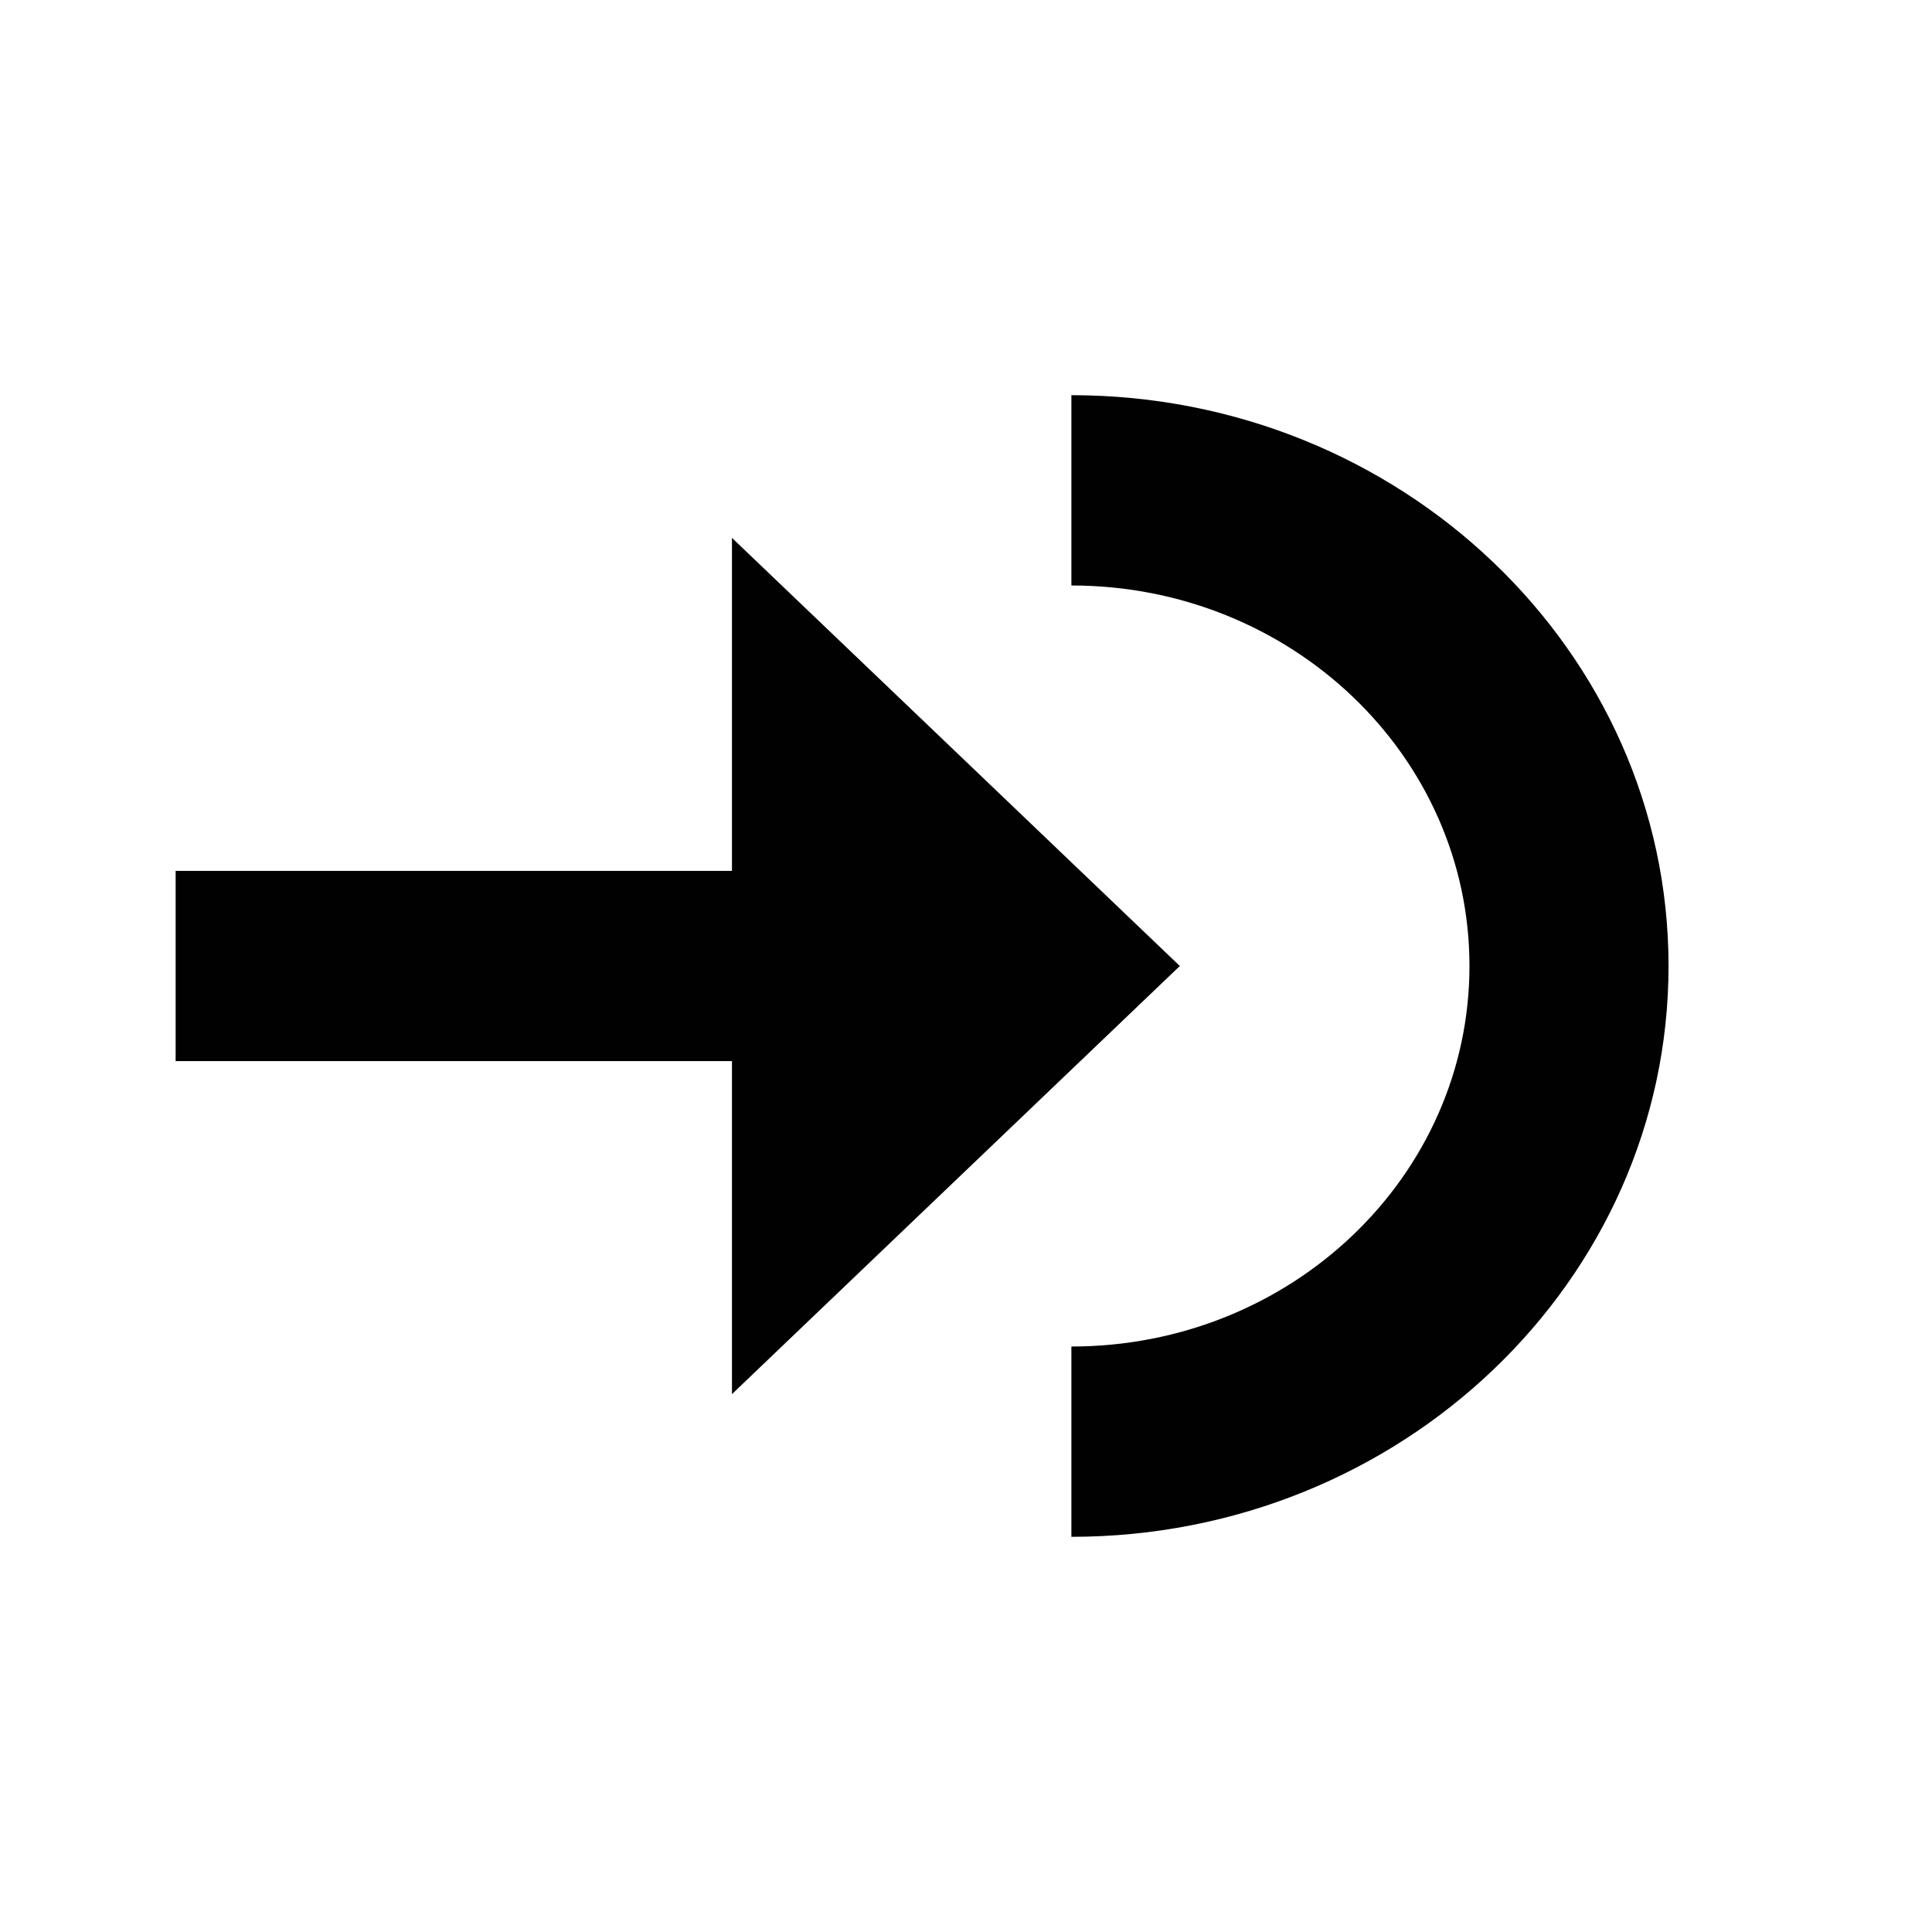
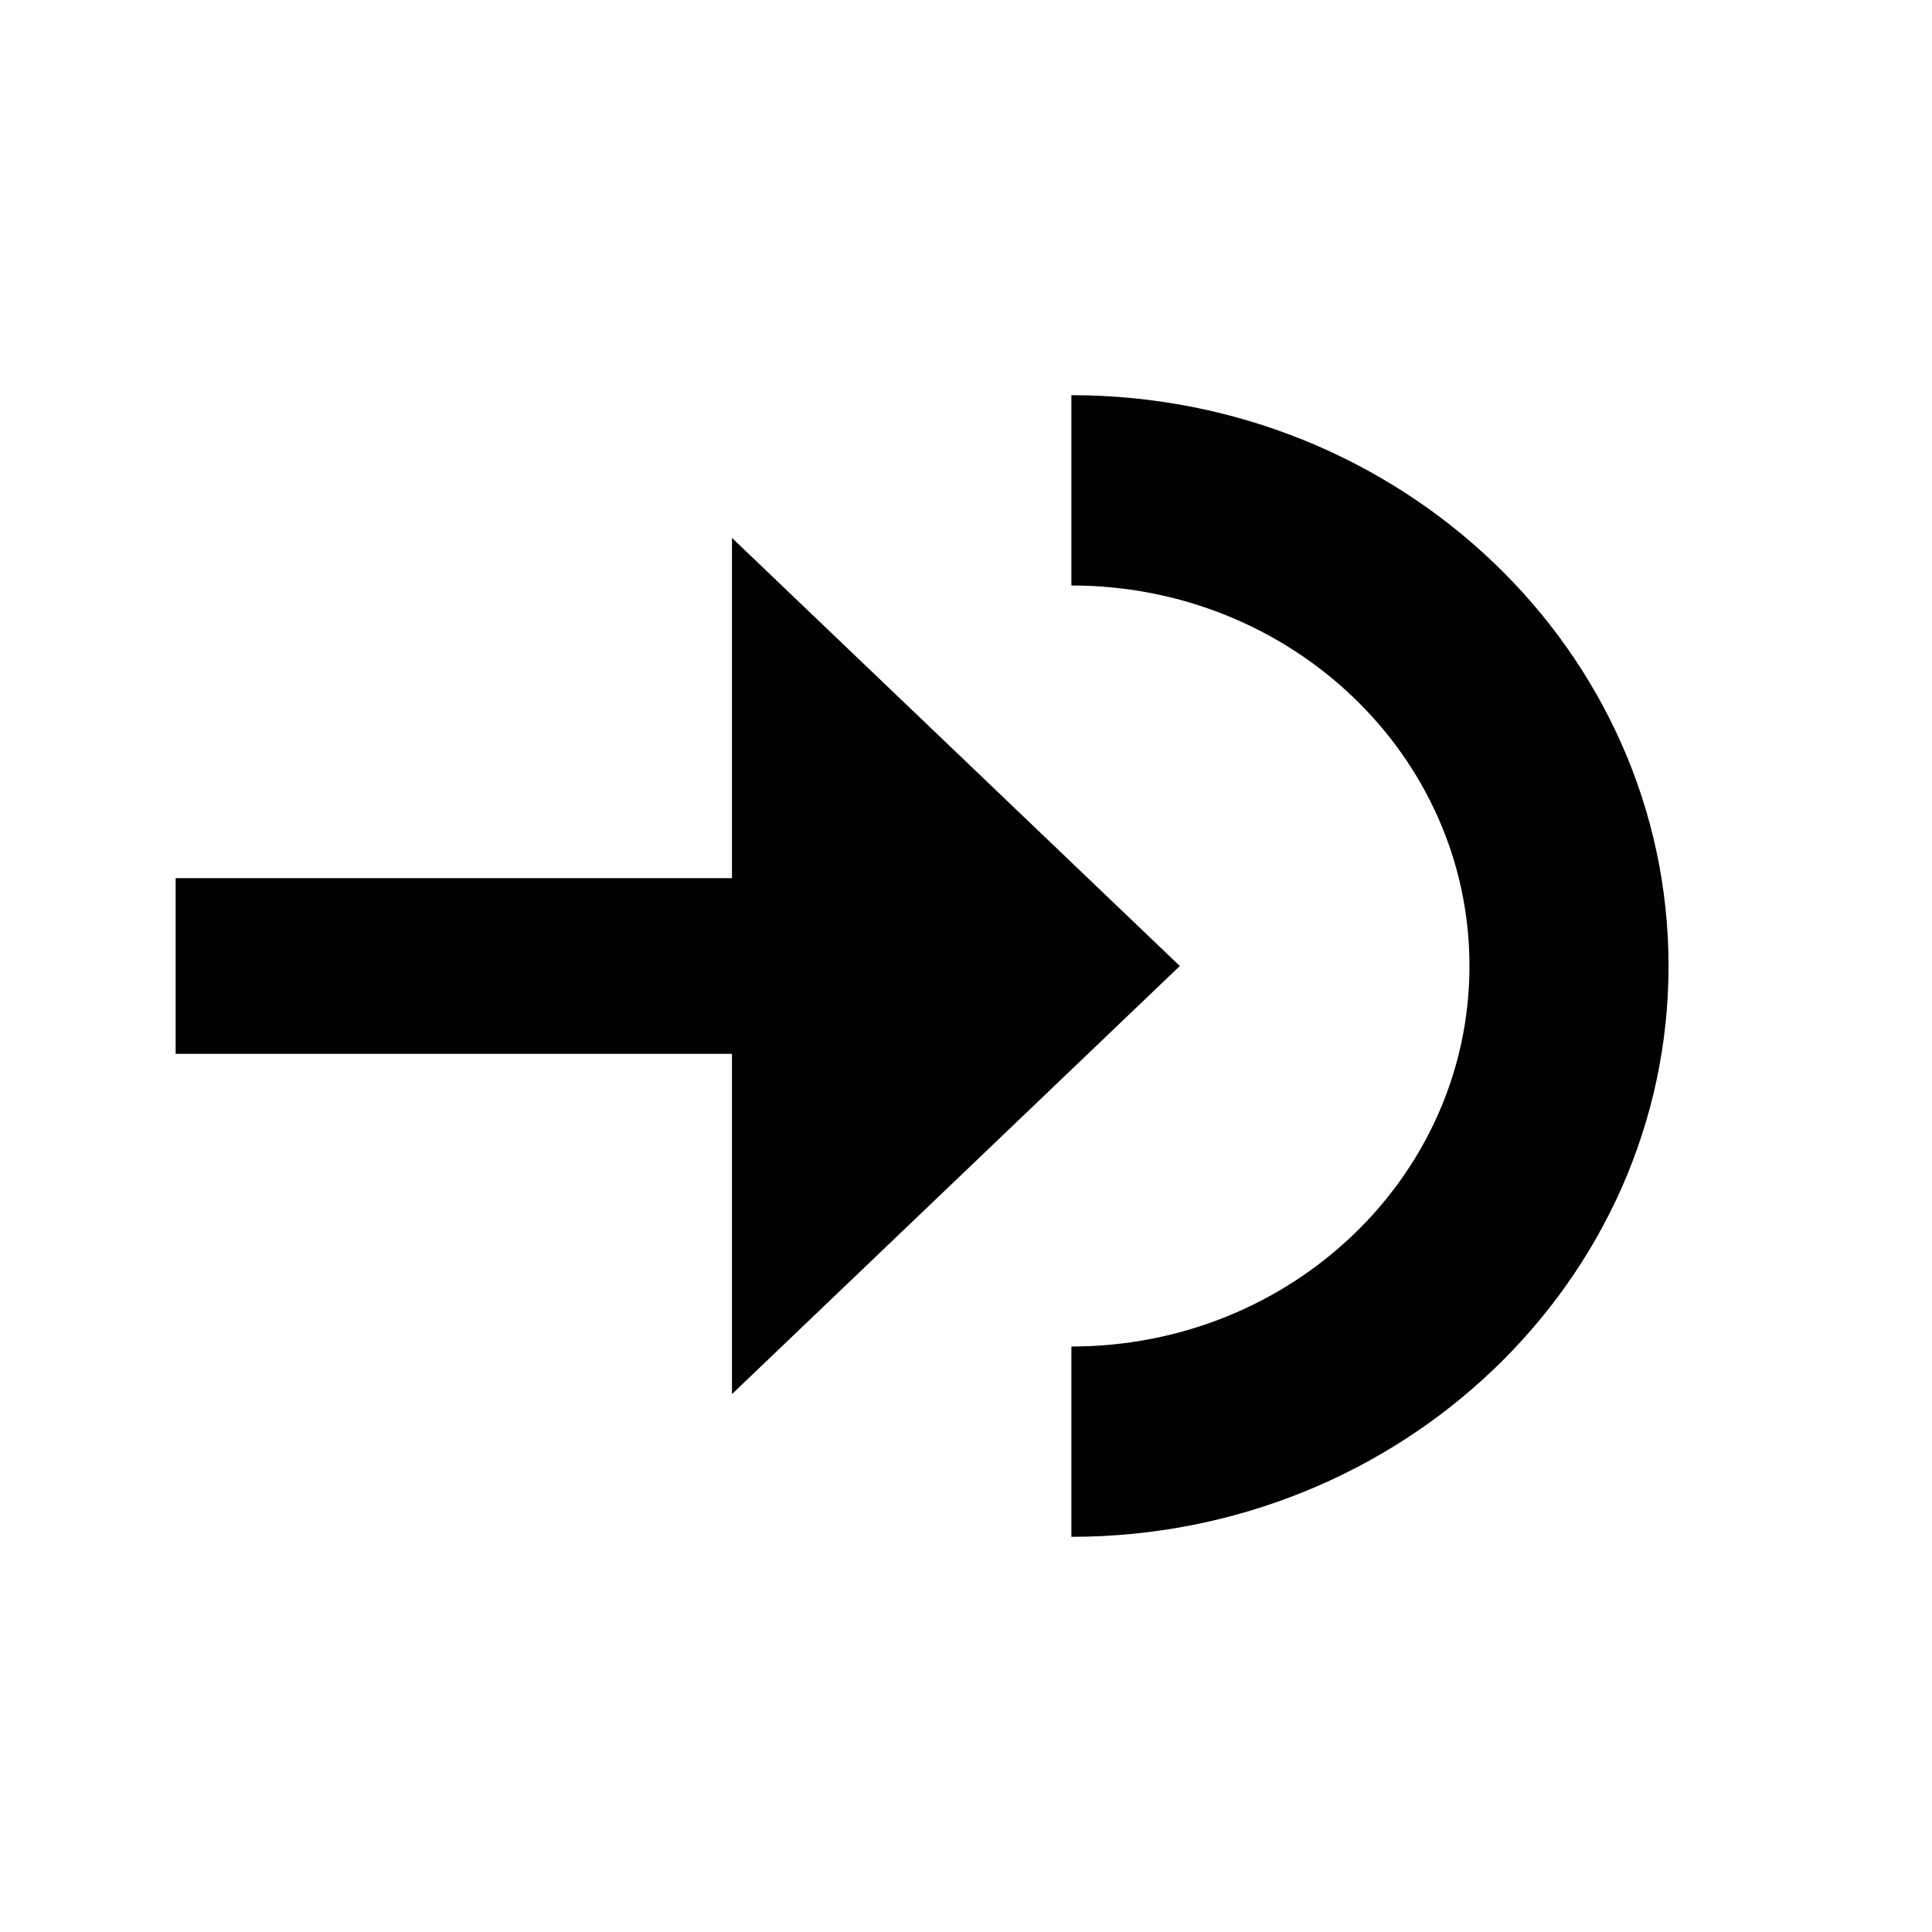
<svg xmlns="http://www.w3.org/2000/svg" width="22px" height="22px" viewBox="0 0 22 22" version="1.1">
  <defs />
  <g id="Page-1" stroke="none" stroke-width="1" fill="none" fill-rule="evenodd">
    <g id="import" fill="#010101">
-       <path d="M9.417,2.5 L9.417,8.835 L5.625,8.835 L10.5,13.935 L15.375,8.835 L11.583,8.835 L11.583,2.5 L9.417,2.5 L9.417,2.5 Z M4,12.7 C4,16.451 6.914,19.5 10.5,19.5 C14.086,19.5 17,16.451 17,12.7 L14.833,12.7 C14.833,15.205 12.894,17.233 10.5,17.233 C8.106,17.233 6.167,15.205 6.167,12.7 L4,12.7 L4,12.7 Z" id="Shape" transform="translate(10.5, 11) rotate(-90) translate(-10.5, -11) " />
+       <path d="M9.5,2.5 L9.5,8.835 L5.625,8.835 L10.5,13.935 L15.375,8.835 L11.5,8.835 L11.5,2.5 L9.417,2.5 L9.5,2.5 Z M4,12.7 C4,16.451 6.914,19.5 10.5,19.5 C14.086,19.5 17,16.451 17,12.7 L14.833,12.7 C14.833,15.205 12.894,17.233 10.5,17.233 C8.106,17.233 6.167,15.205 6.167,12.7 L4,12.7 L4,12.7 Z" id="Shape" transform="translate(10.5, 11) rotate(-90) translate(-10.5, -11) " />
    </g>
  </g>
</svg>
